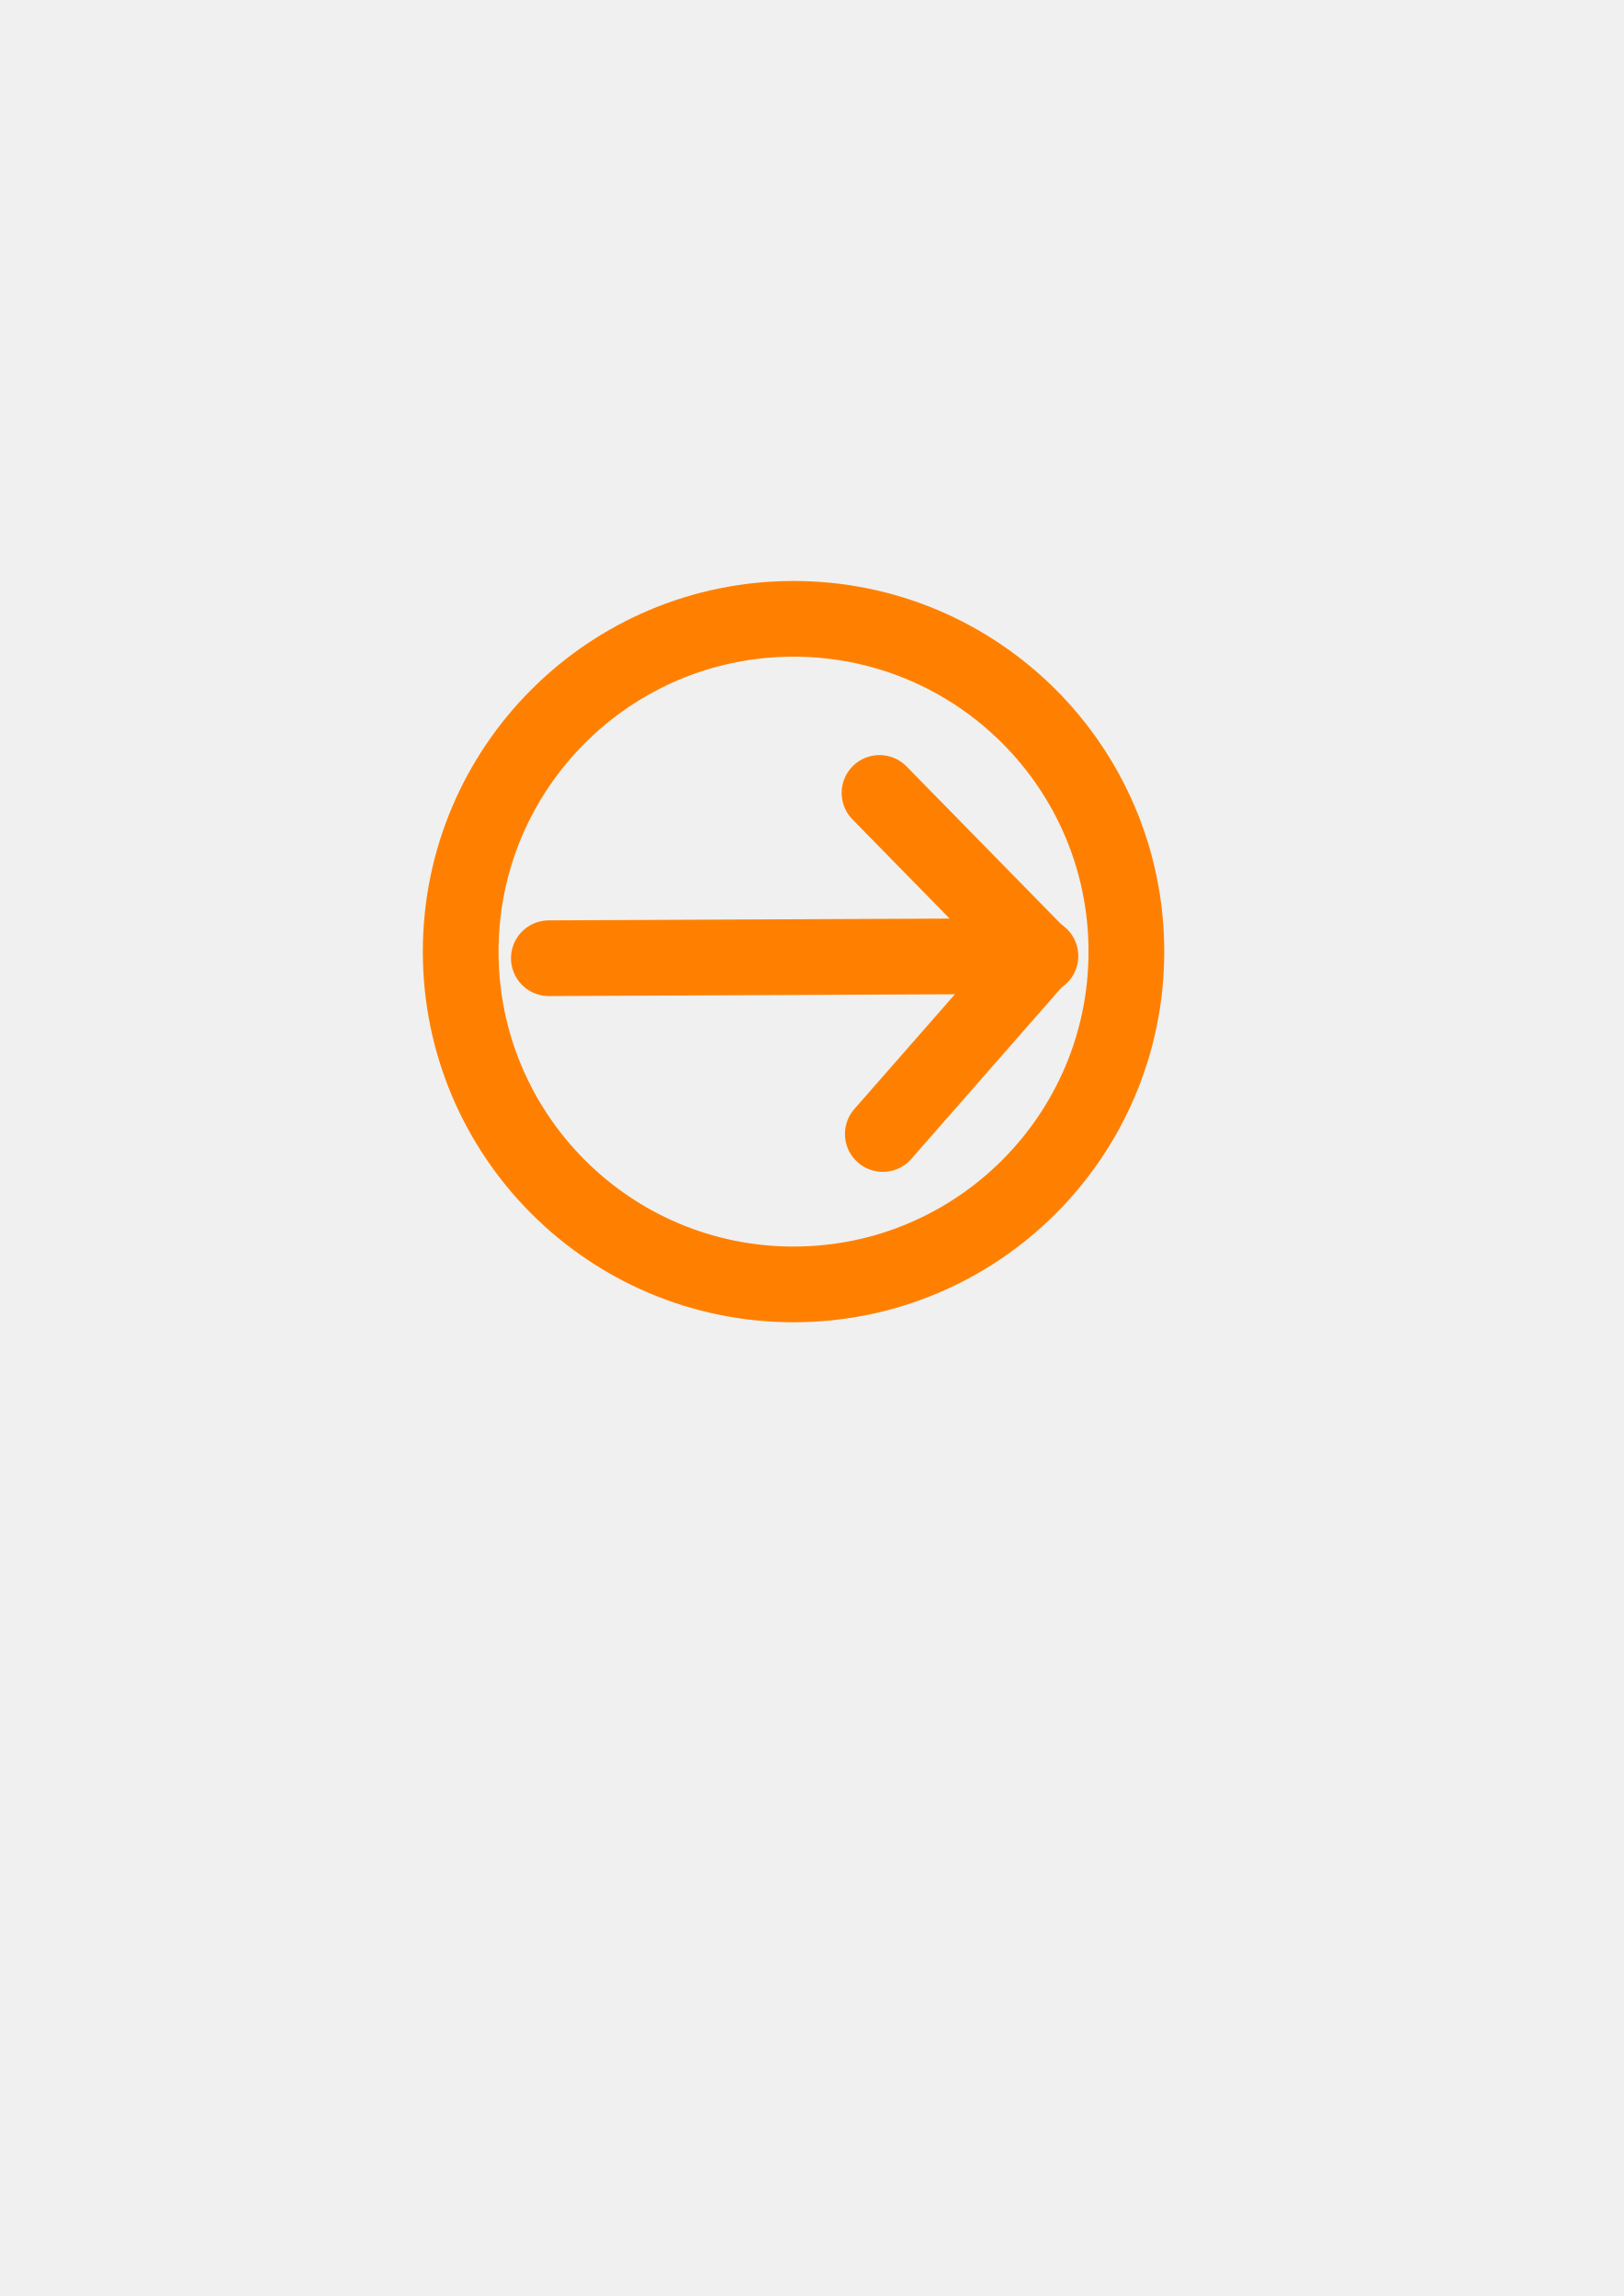
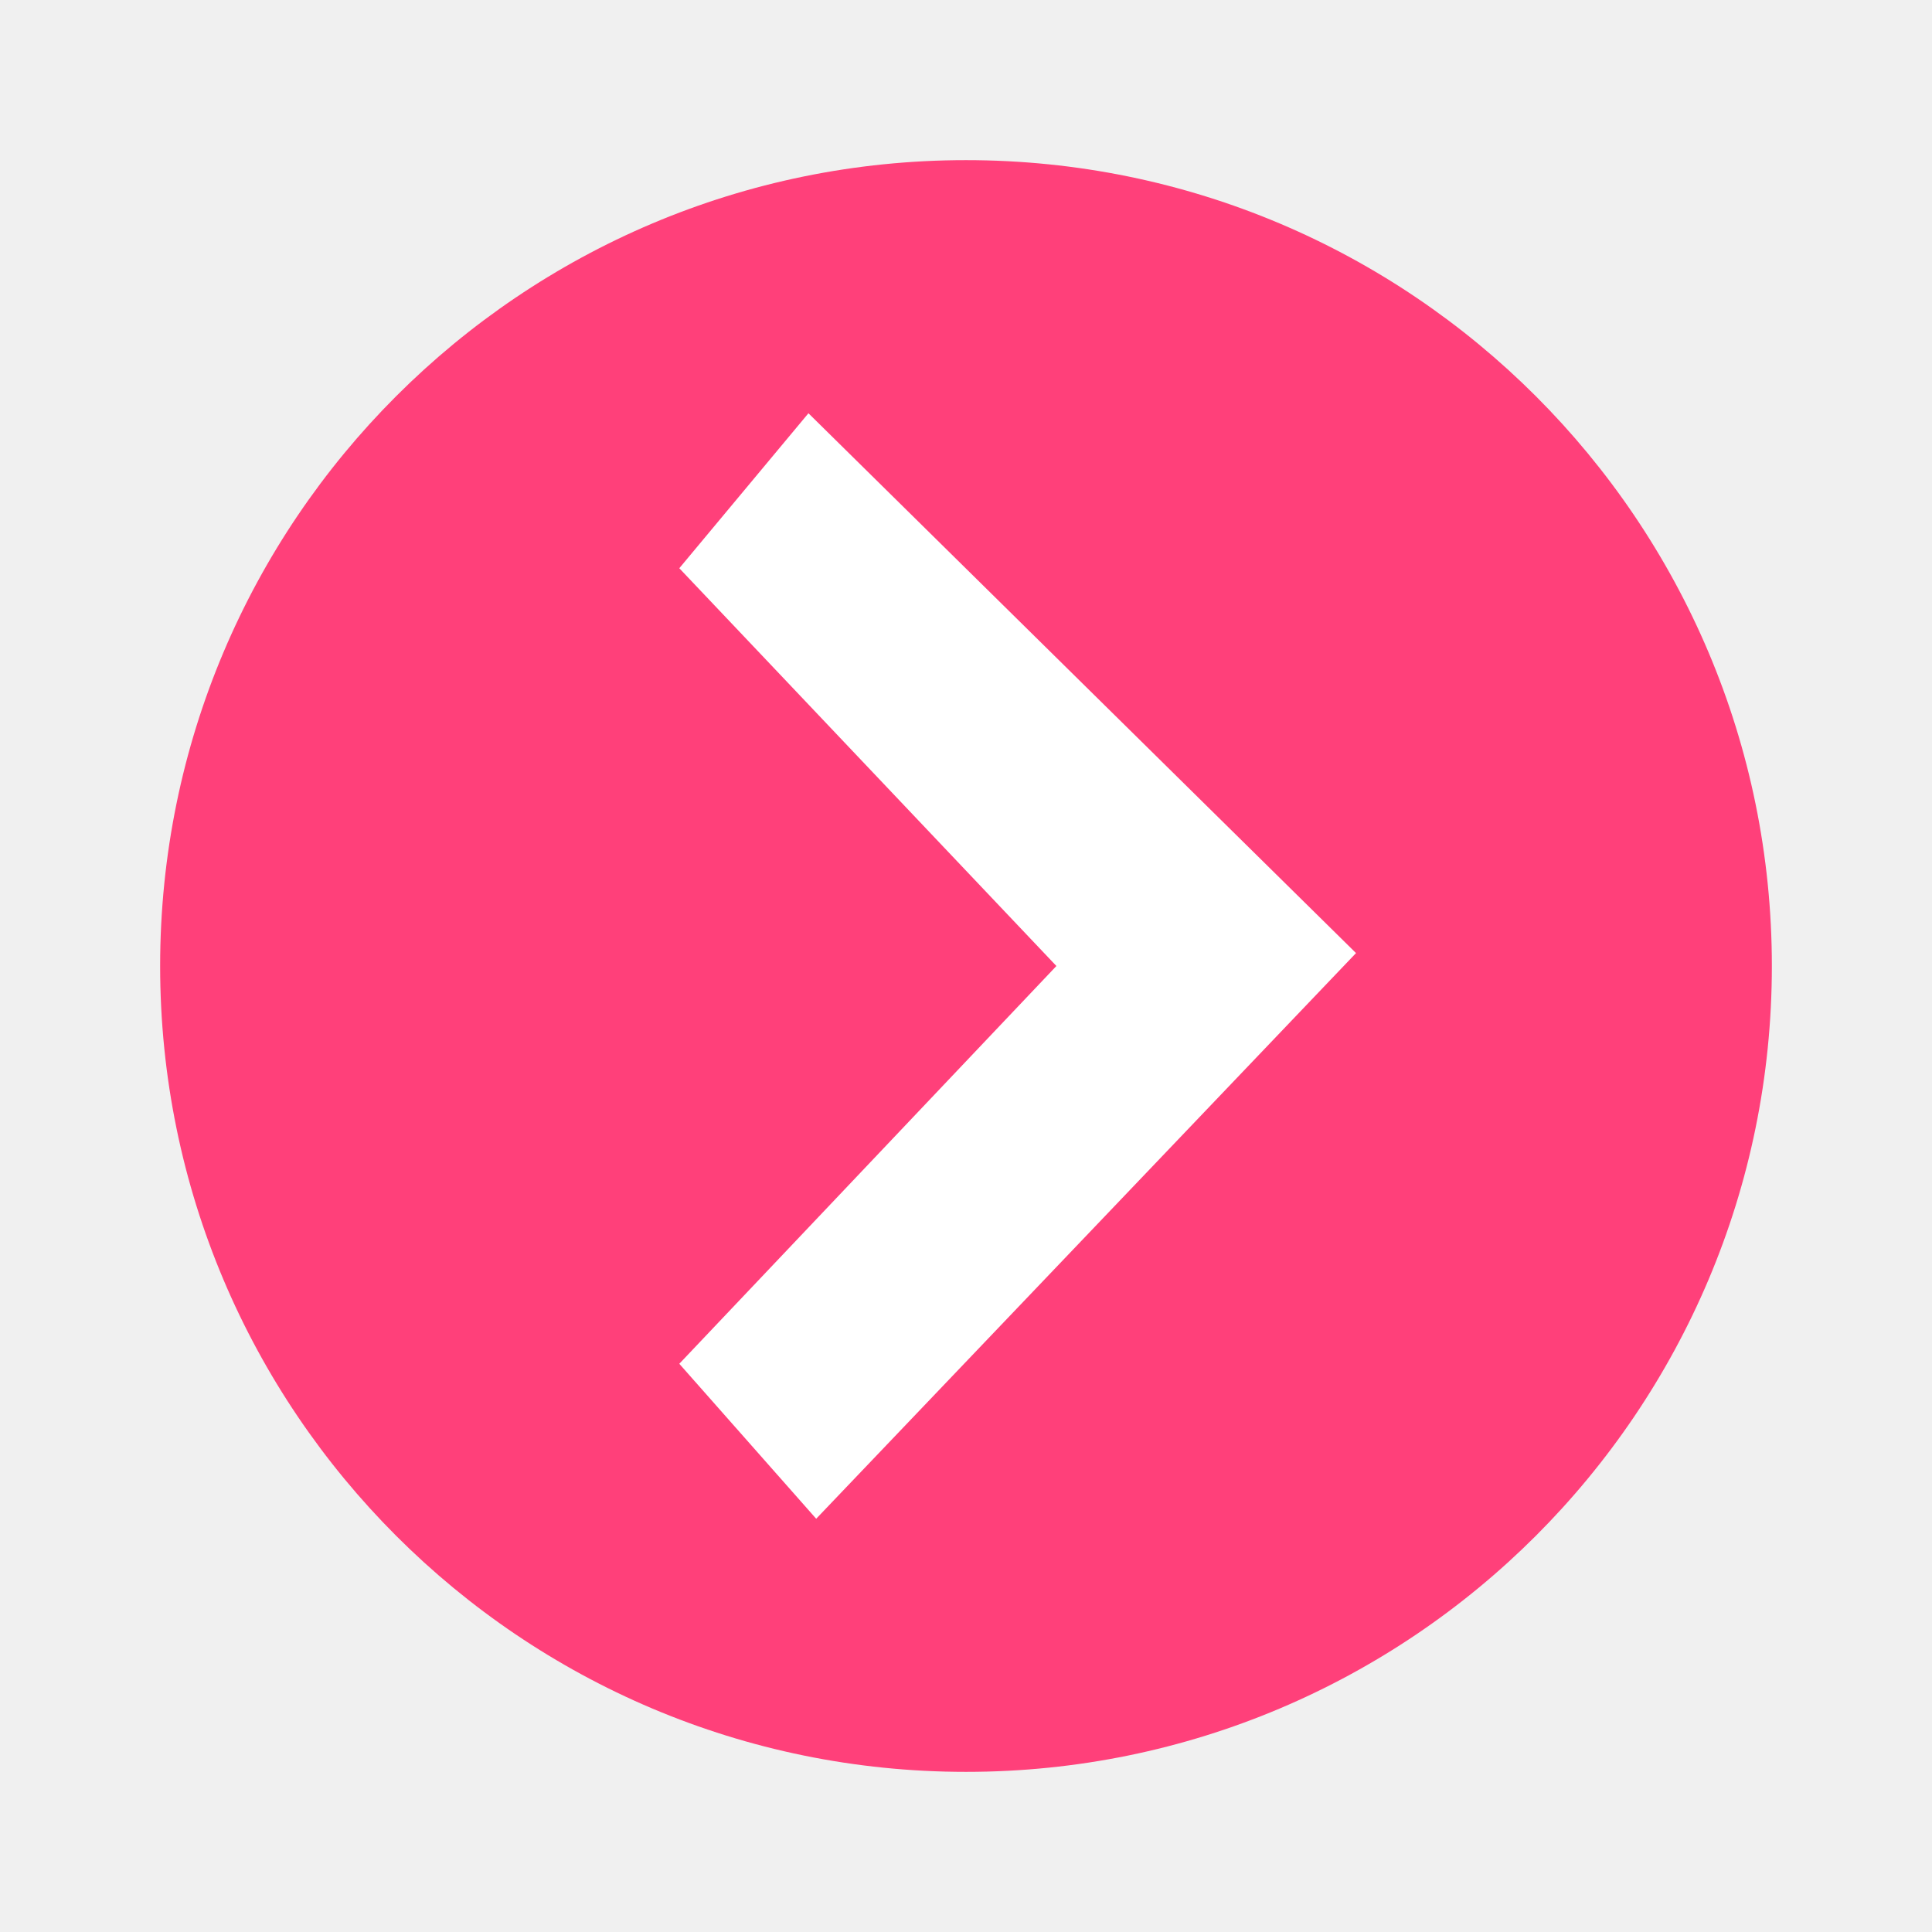
- <svg xmlns="http://www.w3.org/2000/svg" width="210mm" height="297mm" viewBox="0 0 744.094 1052.362" id="svg2" version="1.1">
-   <defs id="defs4" />
-   <g id="layer1">
-     <g id="g5594" transform="matrix(0,1,-1,0,799.8241,72.51425)">
-       <circle r="152.533" cy="436.169" cx="363.655" id="path4142" style="fill:none;fill-opacity:1;stroke:#ff8000;stroke-width:34.7;stroke-linecap:round;stroke-miterlimit:4;stroke-dasharray:none;stroke-opacity:1" />
-       <path id="path5588" d="M 366.685,548.296 365.675,323.032" style="fill:none;fill-rule:evenodd;stroke:#ff8000;stroke-width:34.7;stroke-linecap:round;stroke-linejoin:miter;stroke-miterlimit:4;stroke-dasharray:none;stroke-opacity:1" />
-       <path id="path5590" d="M 447.245,395.258 365.675,323.79" style="fill:none;fill-rule:evenodd;stroke:#ff8000;stroke-width:34.7;stroke-linecap:round;stroke-linejoin:miter;stroke-miterlimit:4;stroke-dasharray:none;stroke-opacity:1" />
-       <path id="path5592" d="m 290.924,396.773 74.499,-72.984" style="fill:none;fill-rule:evenodd;stroke:#ff8000;stroke-width:34.7;stroke-linecap:round;stroke-linejoin:miter;stroke-miterlimit:4;stroke-dasharray:none;stroke-opacity:1" />
-     </g>
+ <svg xmlns="http://www.w3.org/2000/svg" version="1.1" id="Layer_1" x="0px" y="0px" viewBox="0 0 74.8 74.8" style="enable-background:new 0 0 74.8 74.8;" xml:space="preserve">
+   <style type="text/css">
+ 	.st0{fill:#00E6FF;}
+ 	.st1{fill:#FFE900;}
+ 	.st2{fill:#FF407A;}
+ 	.st3{fill:#FFFFFF;}
+ 	.st4{fill:#009D47;}
+ 	.st5{fill:#D9AF90;}
+ 	.st6{fill:#0D9F55;}
+ 	.st7{fill:#028B49;}
+ </style>
+   <g>
+     <circle class="st2" cx="37.4" cy="37.4" r="31.2" />
+     <polygon class="st3" points="26.3,22 31.3,16 52.5,36.9 31.6,58.8 26.3,52.8 40.9,37.4  " />
  </g>
</svg>
